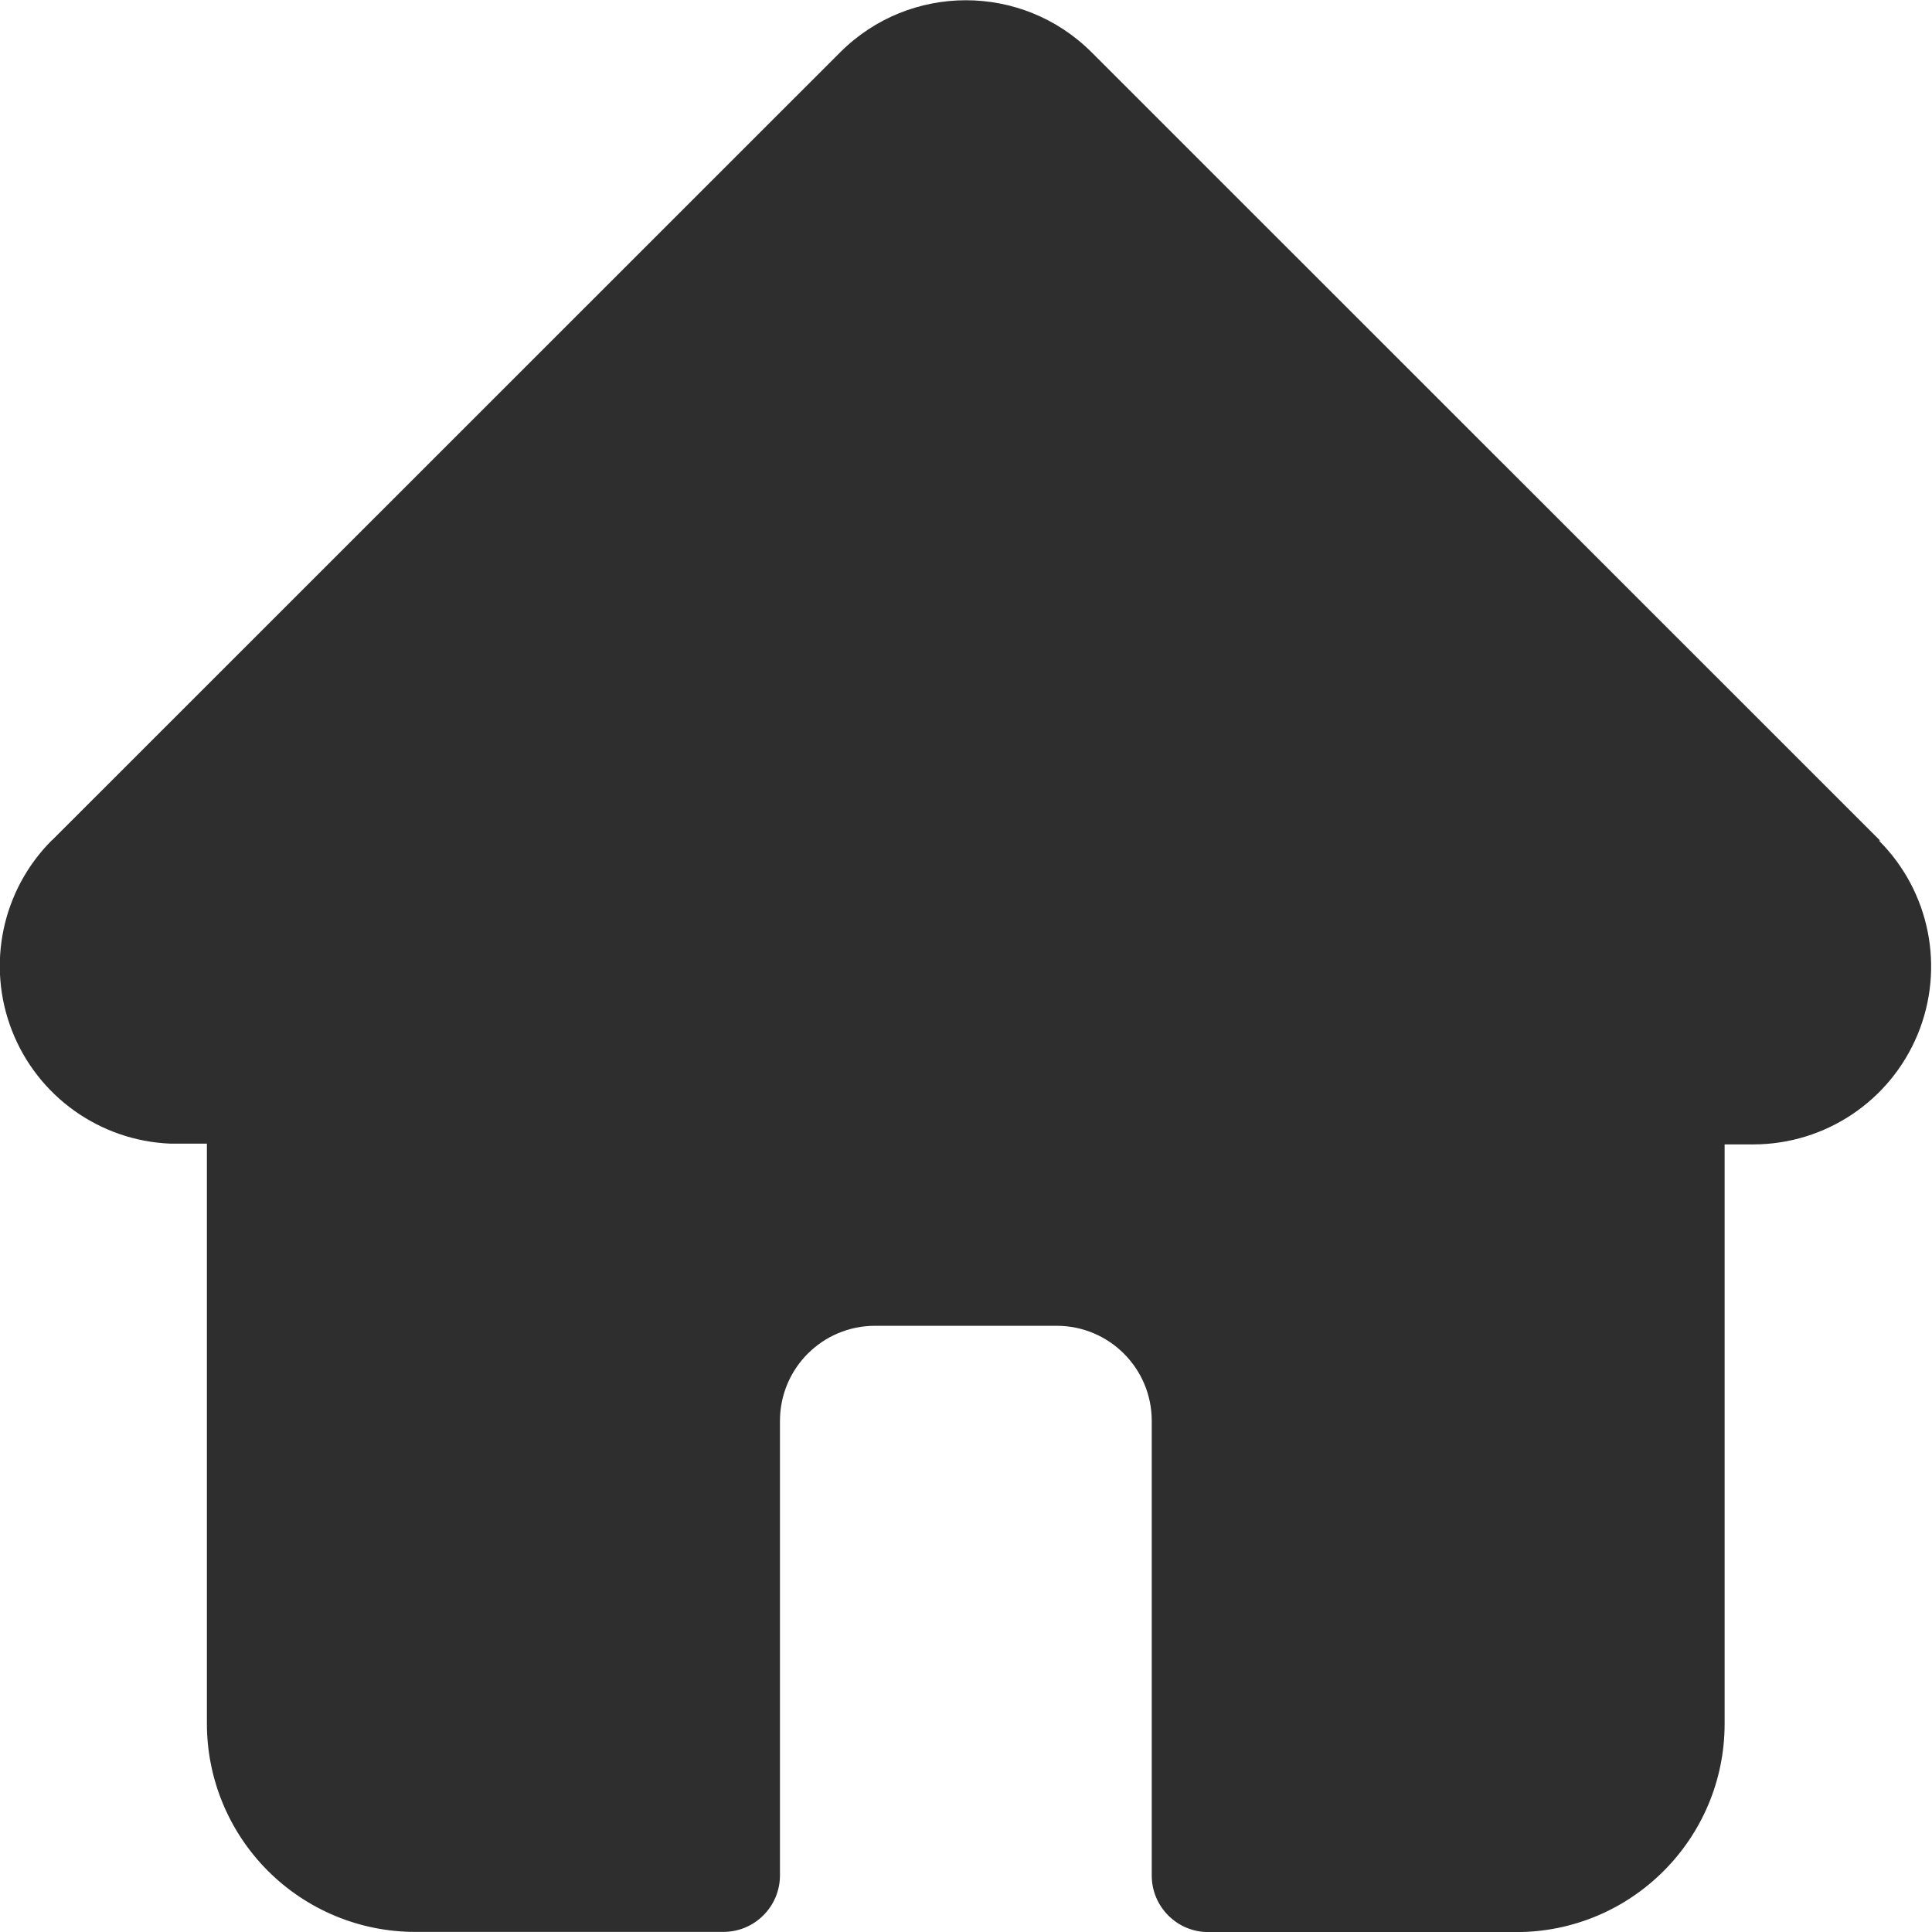
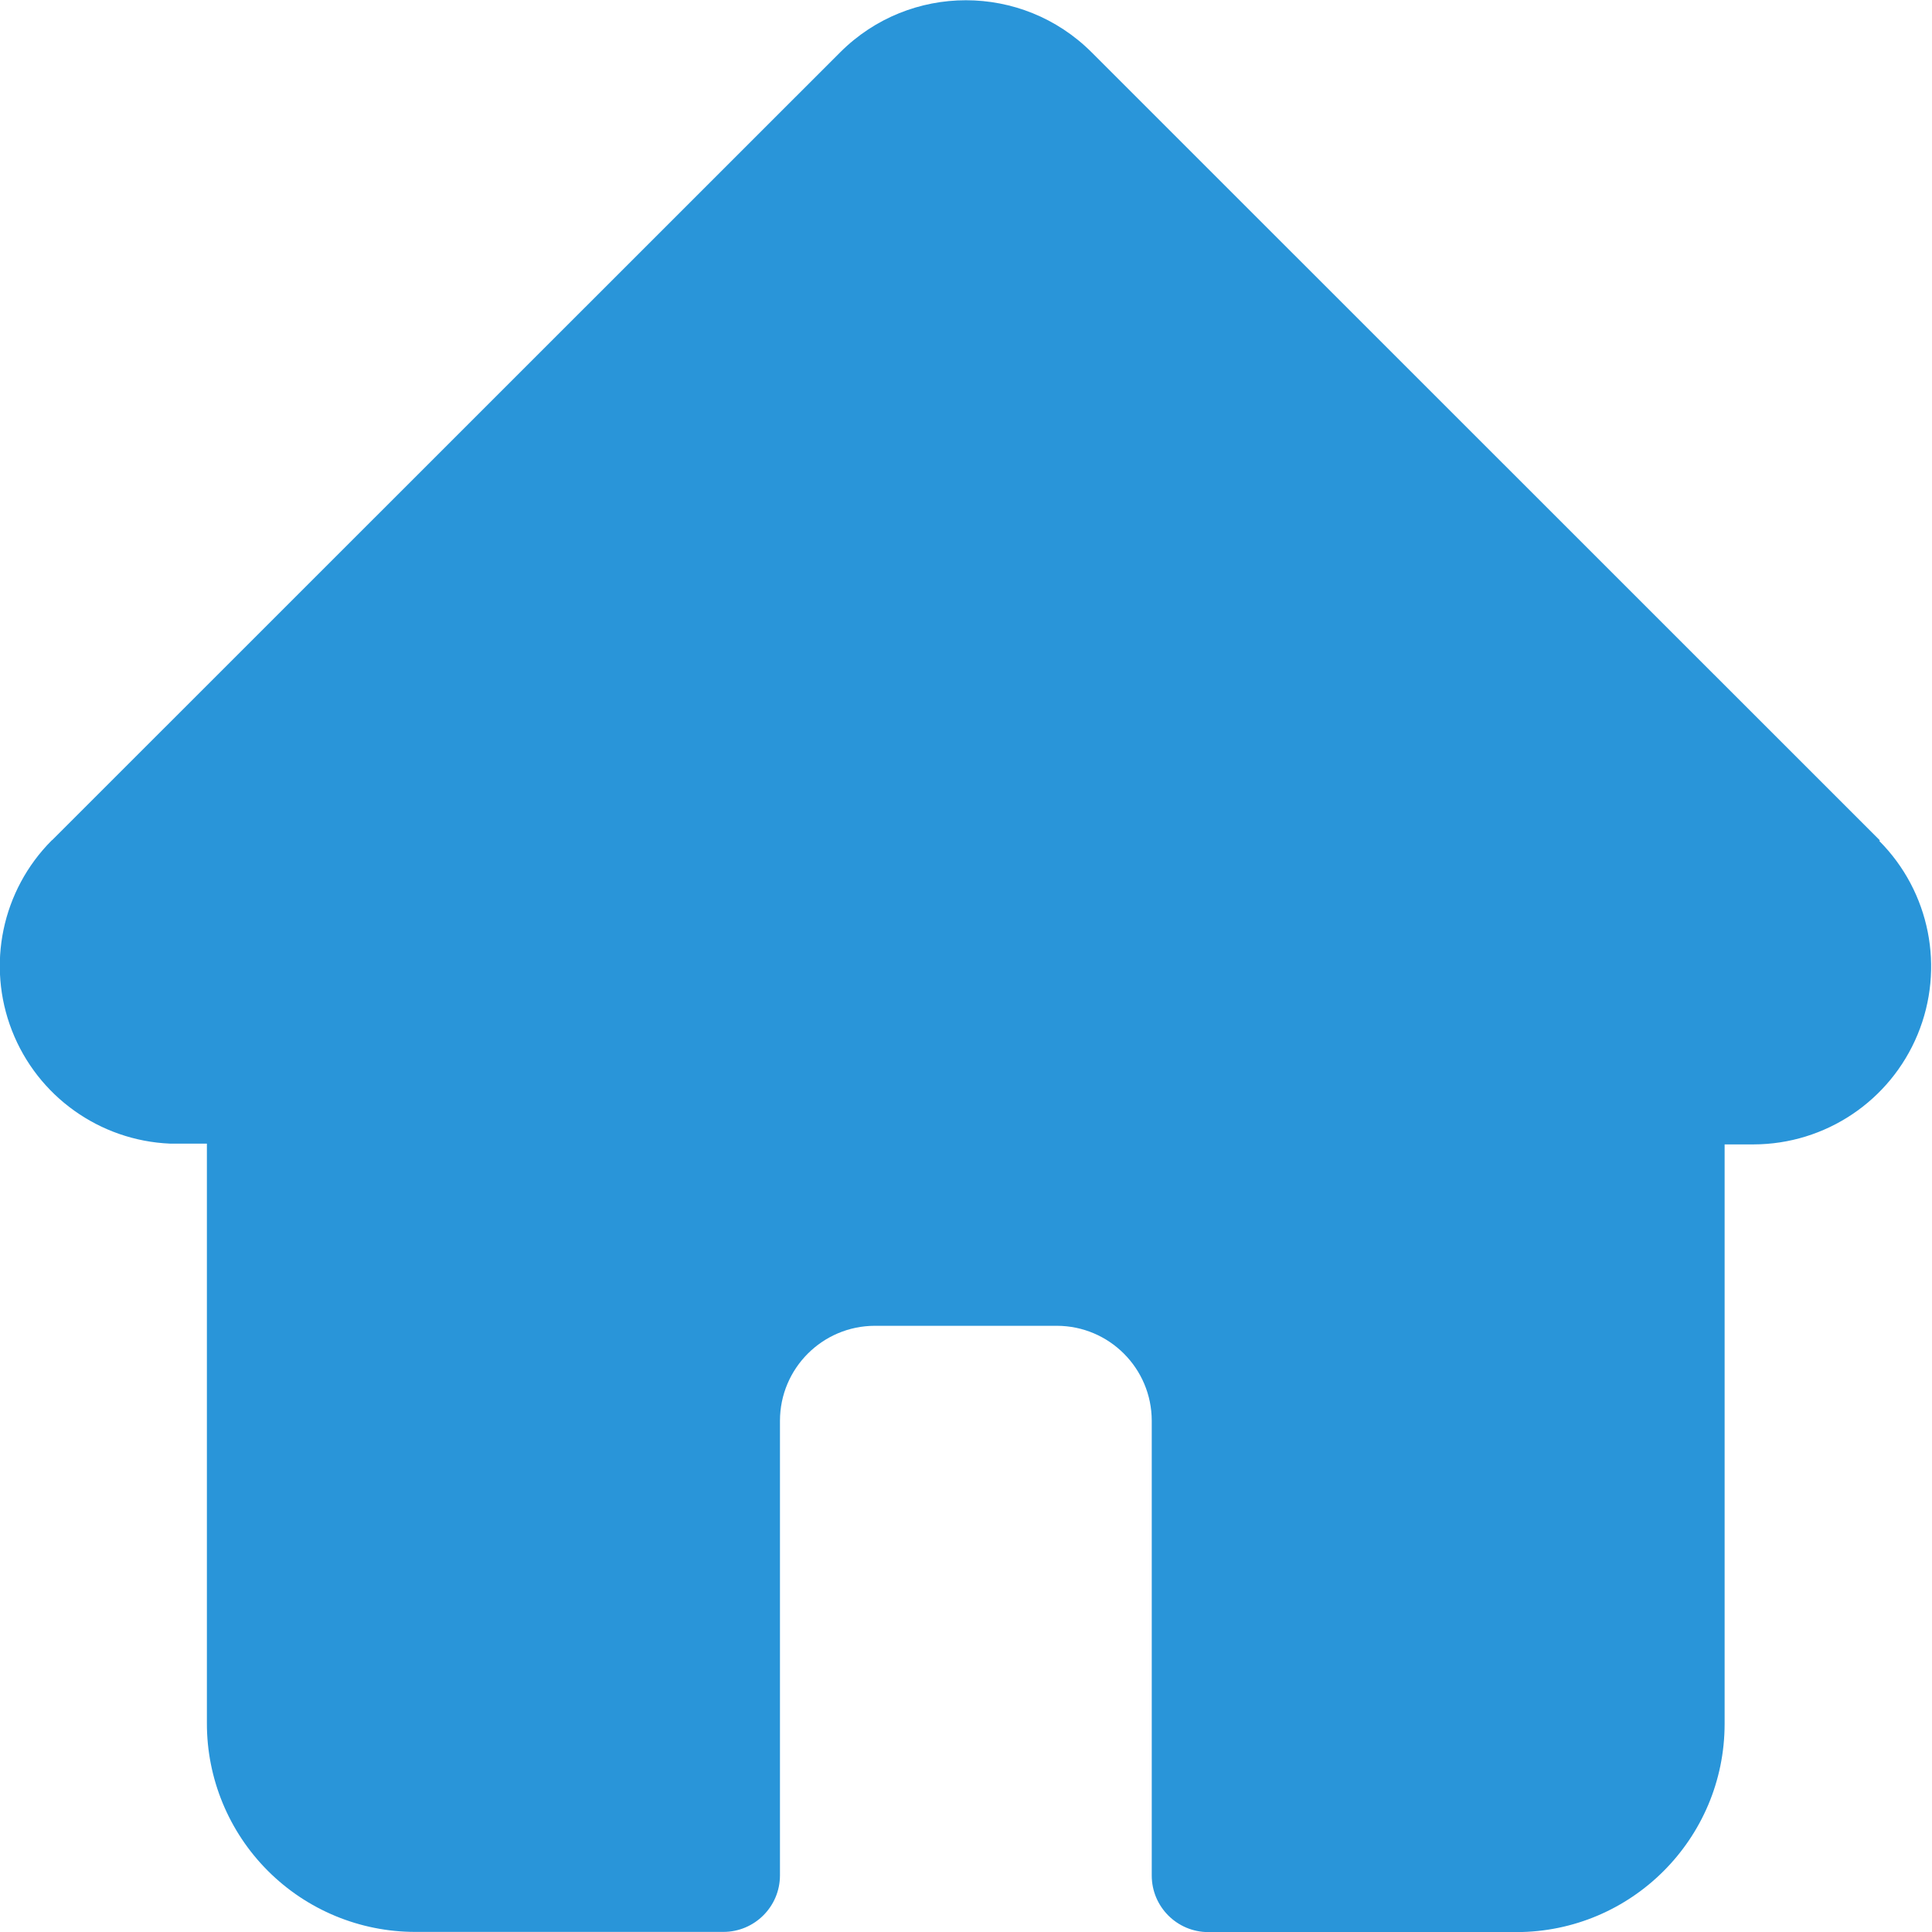
<svg xmlns="http://www.w3.org/2000/svg" width="20" height="20.002">
-   <path d="M19.463 8.701L11.3.54a1.841 1.841 0 00-2.6 0L.543 8.695l-.008.006A1.841 1.841 0 001.76 11.84h.382v6A2.157 2.157 0 004.3 20.001h3.189a.586.586 0 00.586-.586v-4.706a.984.984 0 01.983-.983h1.883a.984.984 0 01.983.983v4.708a.586.586 0 00.586.586h3.19a2.157 2.157 0 002.155-2.155v-6h.3a1.842 1.842 0 001.3-3.143zm0 0" fill="#2e2e2e" />
+   <path d="M19.463 8.701L11.3.54a1.841 1.841 0 00-2.6 0L.543 8.695l-.008.006A1.841 1.841 0 001.76 11.84h.382v6A2.157 2.157 0 004.3 20.001h3.189a.586.586 0 00.586-.586v-4.706a.984.984 0 01.983-.983h1.883a.984.984 0 01.983.983v4.708a.586.586 0 00.586.586h3.19a2.157 2.157 0 002.155-2.155v-6h.3a1.842 1.842 0 001.3-3.143zm0 0" fill="#2995D9" />
</svg>
